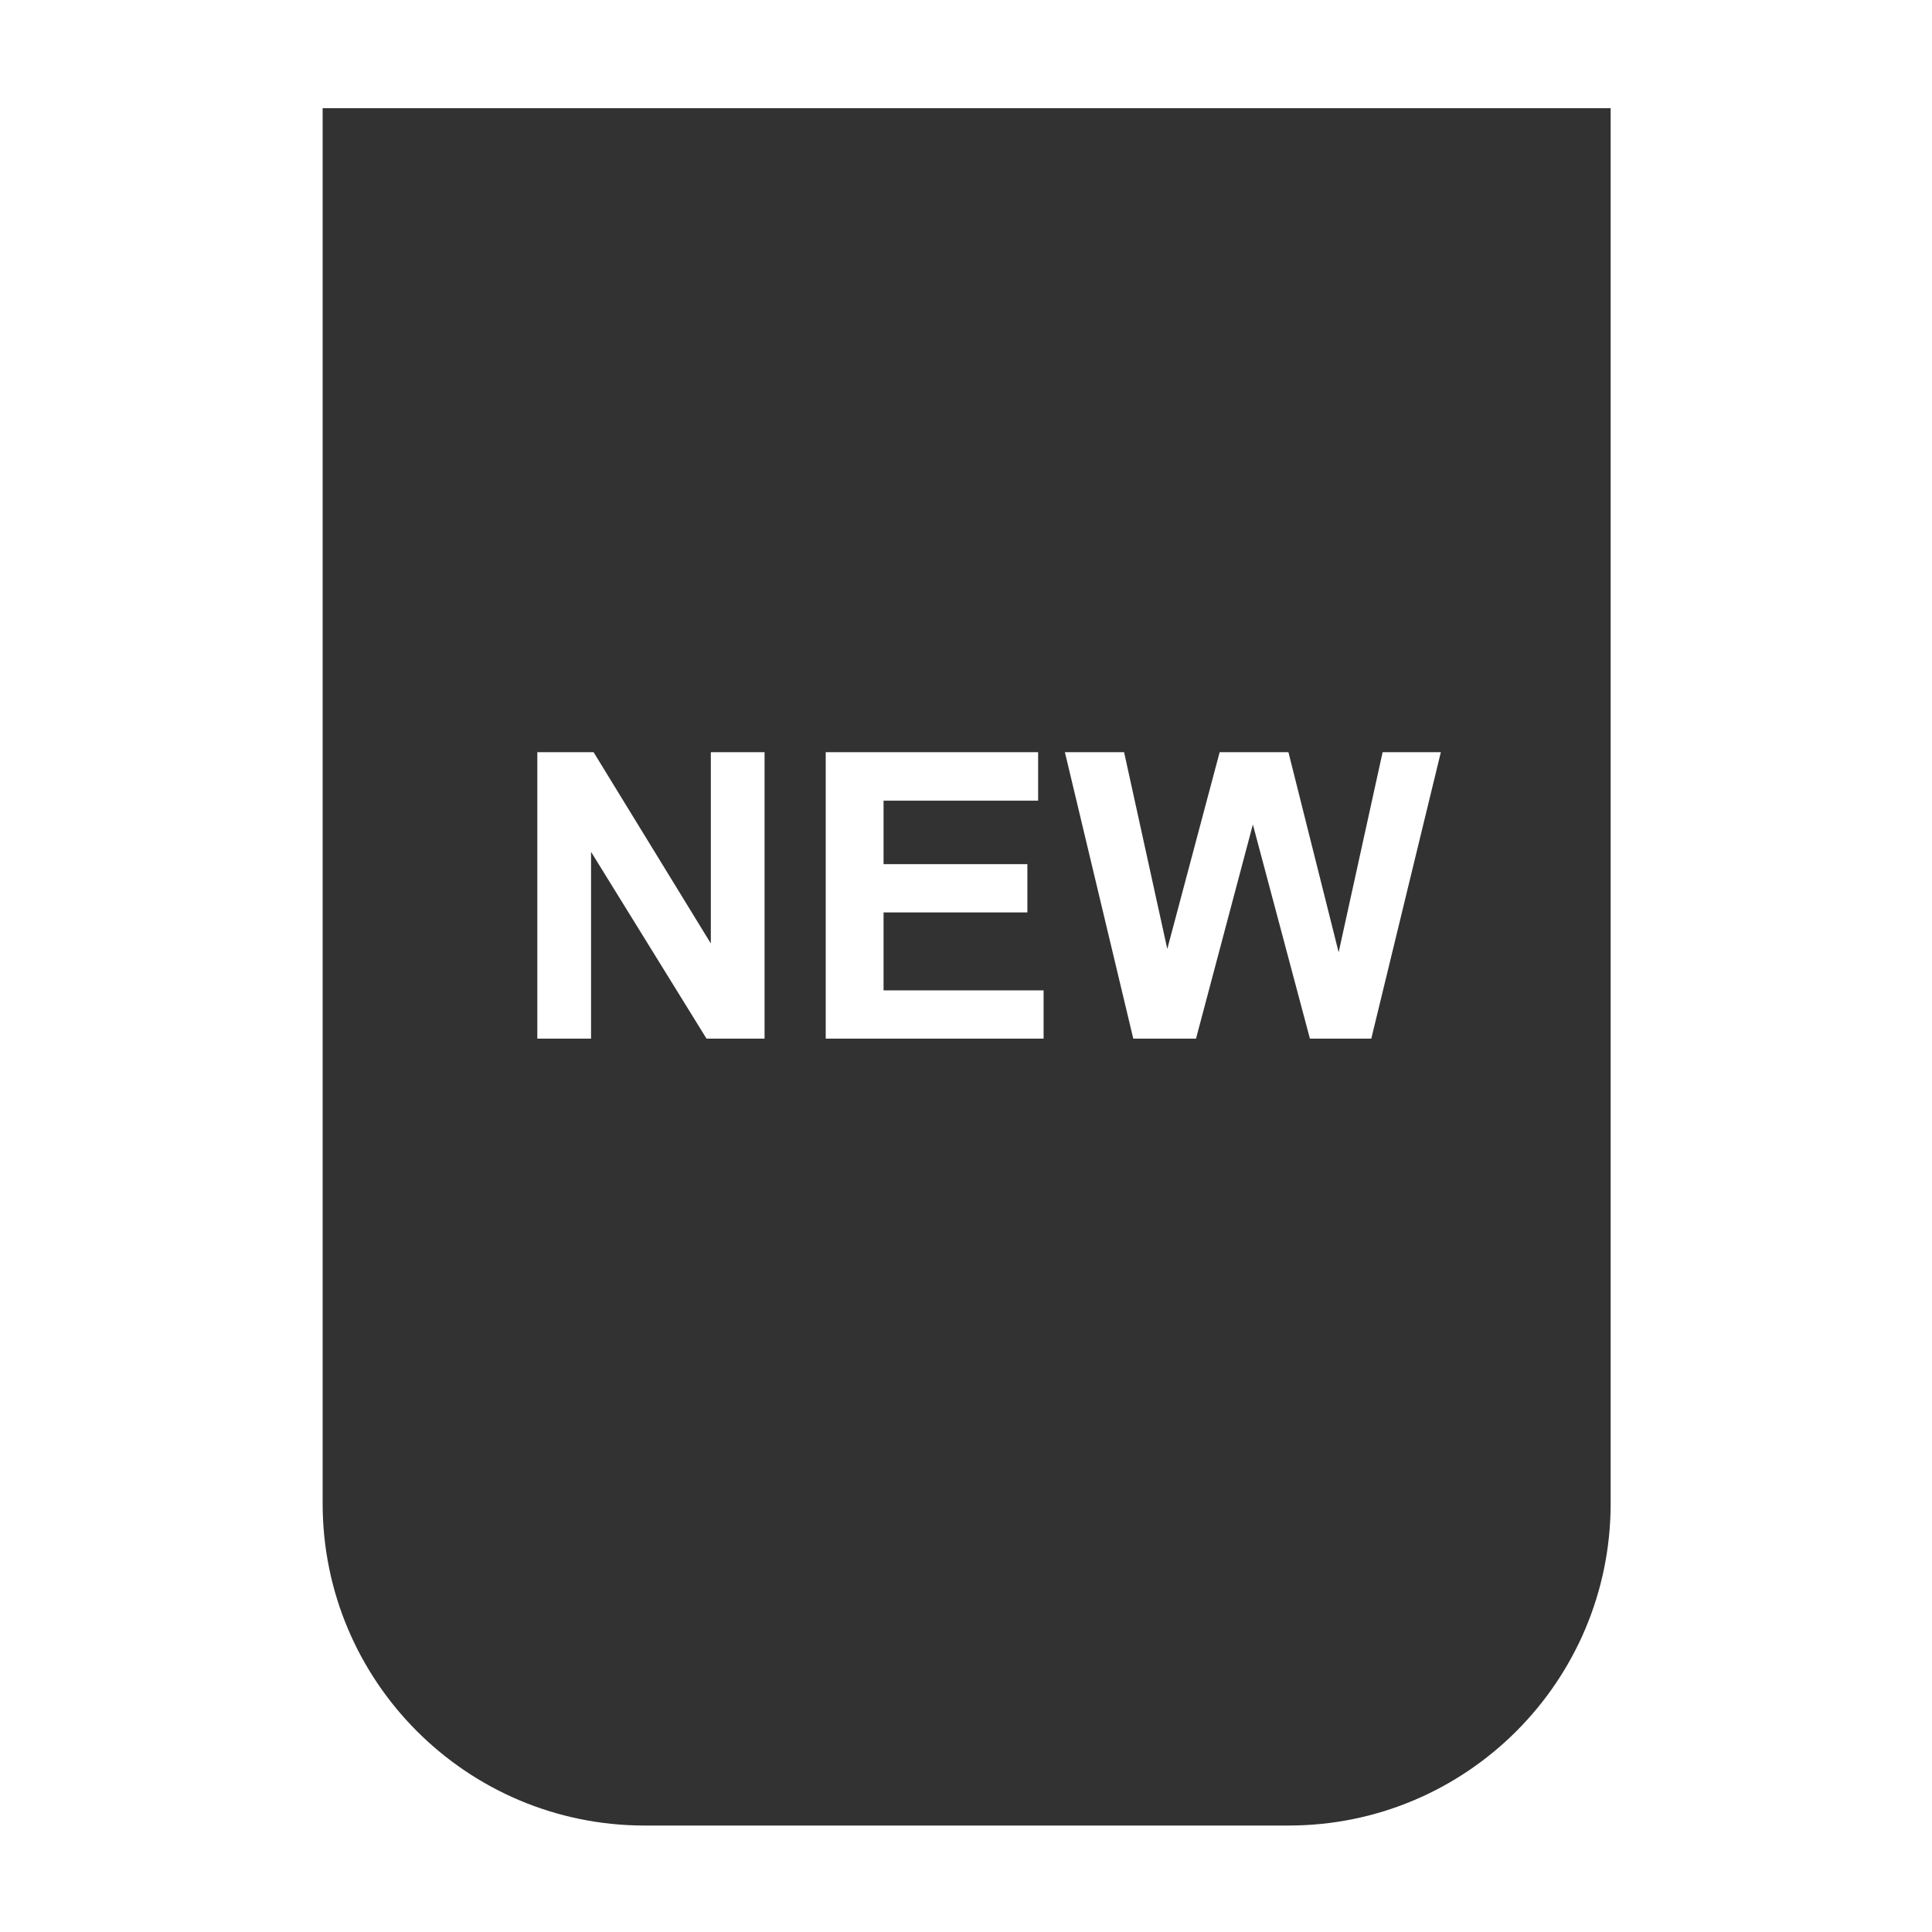
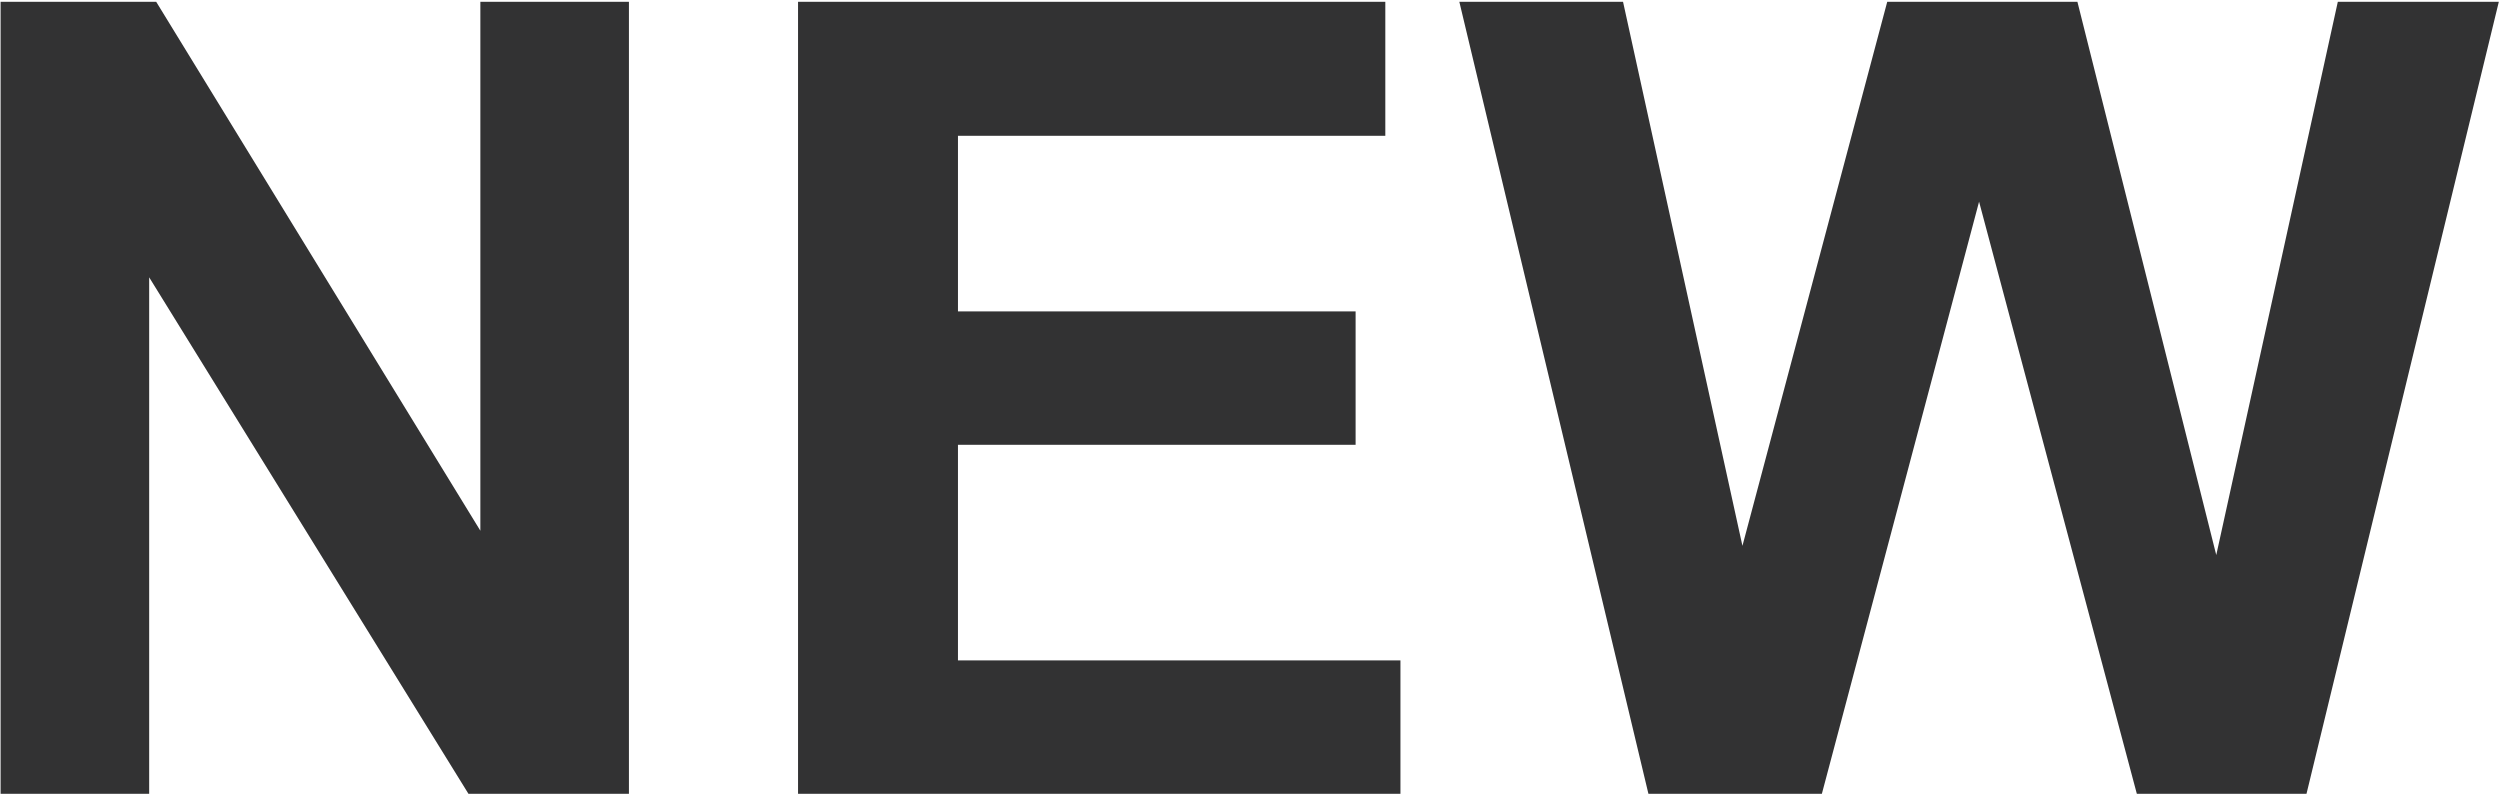
- <svg xmlns="http://www.w3.org/2000/svg" width="1000" height="1000">
-   <path d="M167 56h666.67v722.226c0 92.048-74.62 166.667-166.667 166.667H333.667C241.62 944.893 167 870.273 167 778.226V56zm111.112 481.605h27.813v-96.69l59.773 96.69h30.038v-148.27h-27.813v99.015l-60.683-99.015h-29.128v148.27zm149.281 0h112.77v-24.981H457.33v-40.355h74.439v-24.981H457.33v-32.87h80.001v-25.083H427.393v148.27zm159.193 0h32.466l29.431-110.849 29.533 110.849h31.757l36.006-148.27h-30.14l-22.756 103.566-25.993-103.566h-35.6l-27.106 101.847-22.352-101.847h-30.645l35.399 148.27z" fill="#323233" fill-rule="evenodd" />
+ <svg xmlns="http://www.w3.org/2000/svg" width="468" height="149">
+   <path d="M.112 148.605V.335H29.24L89.923 99.35V.335h27.813v148.27H87.698L27.925 51.916v96.689H.112zm149.281 0V.335h109.938v25.083h-80v32.87h74.438v24.981H179.33v40.355h82.833v24.98h-112.77zm159.193 0L273.187.335h30.645l22.352 101.847L353.29.335h35.601l25.993 103.566L437.64.335h30.14l-36.006 148.27h-31.757L370.483 37.756l-29.431 110.849h-32.466z" fill="#323233" fill-rule="evenodd" />
</svg>
